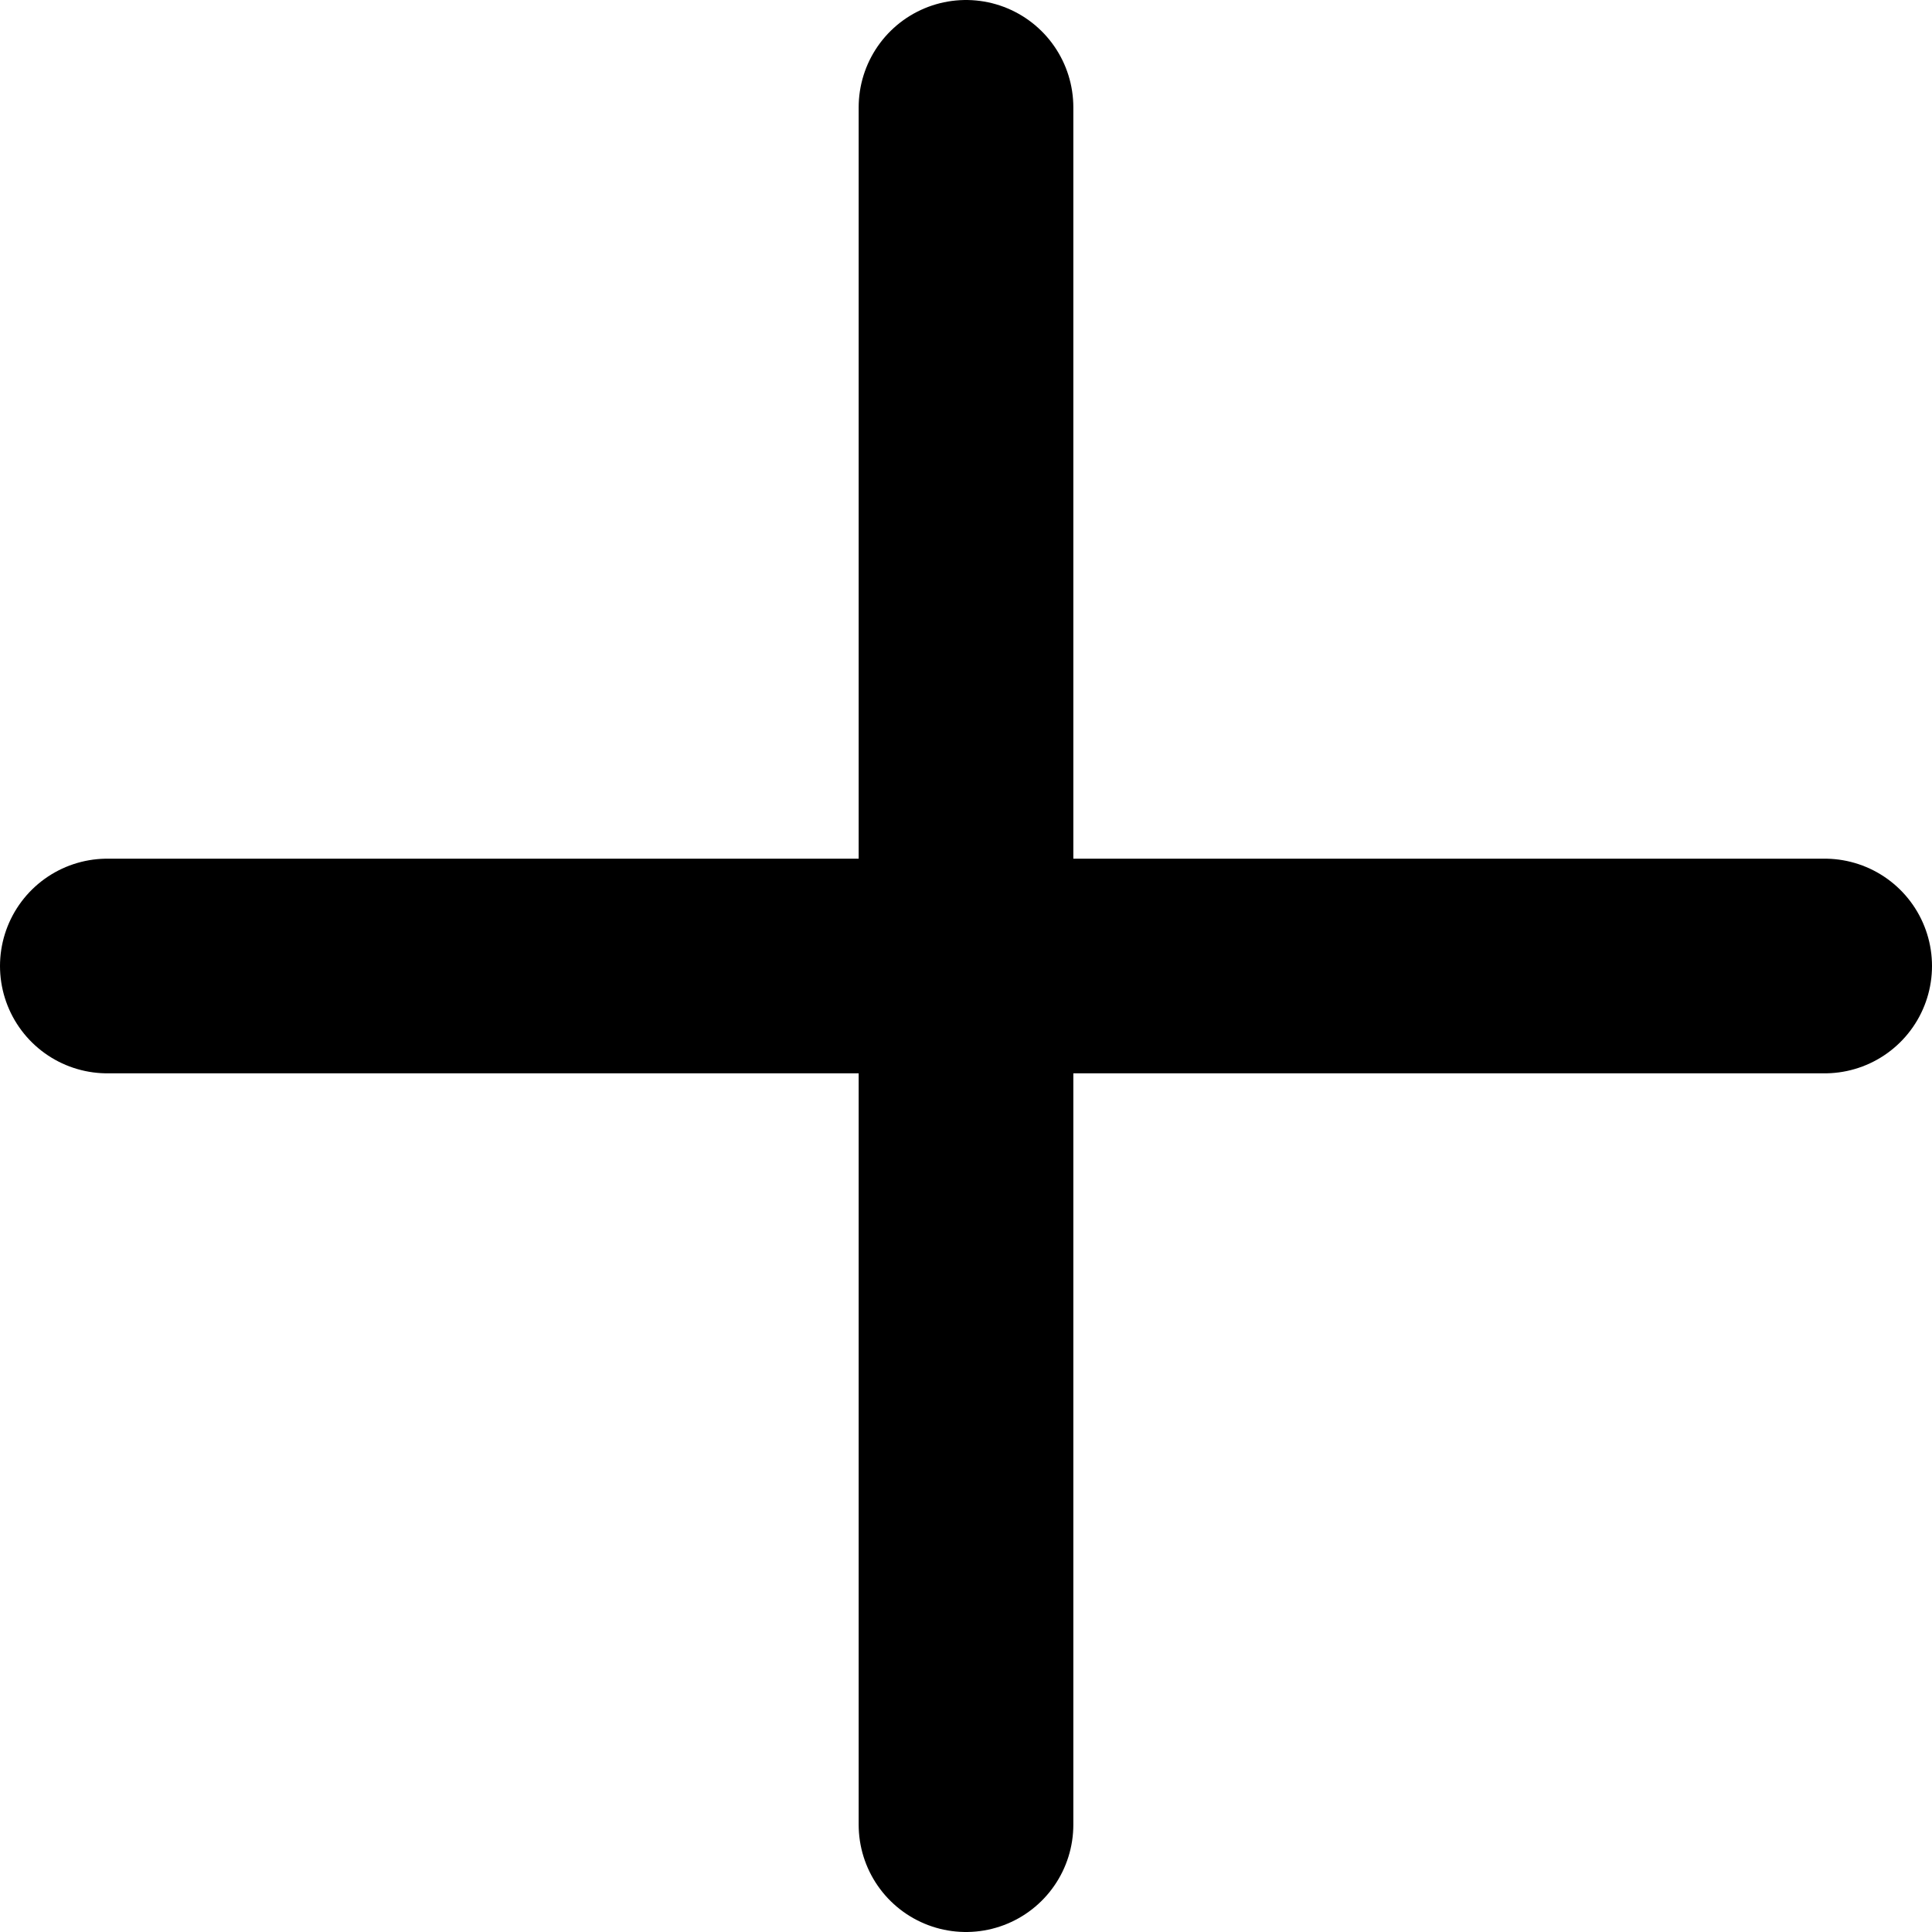
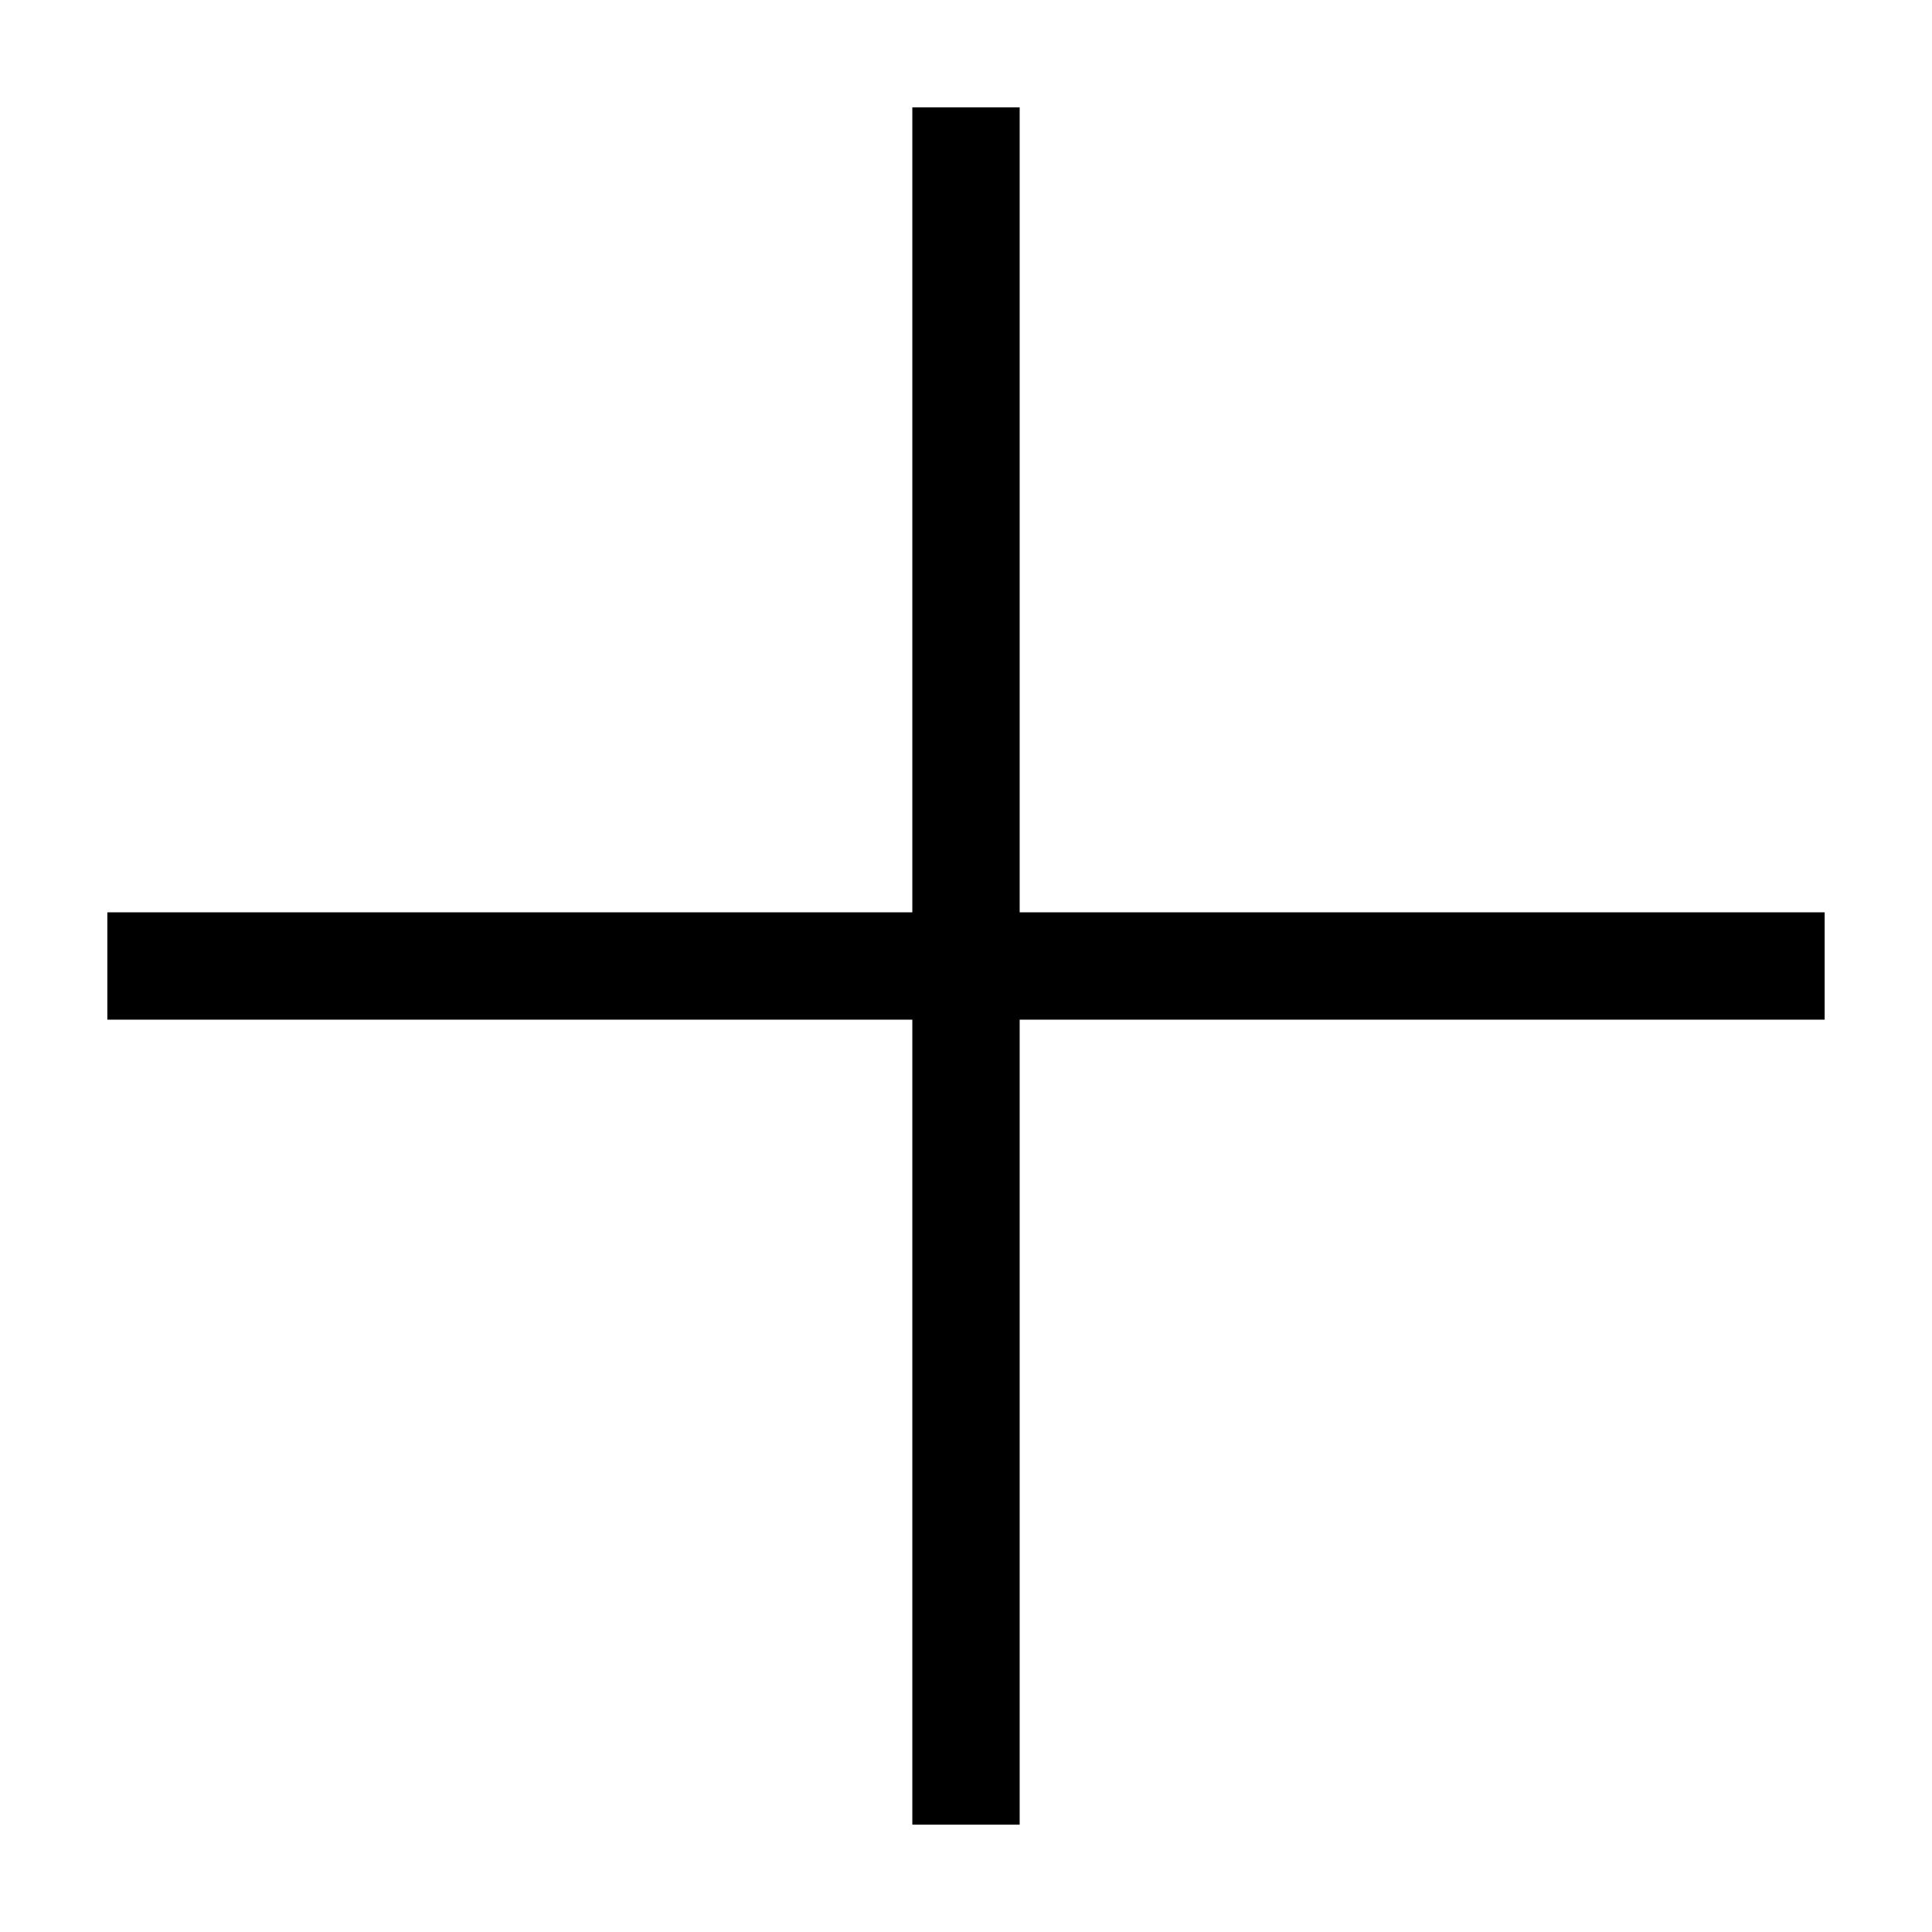
<svg xmlns="http://www.w3.org/2000/svg" viewBox="0 0 18 18">
-   <path d="M20,12H4m8-8V20" transform="translate(-3 -3)" fill="none" stroke="#000" stroke-linecap="round" stroke-linejoin="round" stroke-width="2" />
+   <path d="M20,12H4m8-8V20" transform="translate(-3 -3)" fill="none" stroke="#000" strokeLinecap="round" strokeLinejoin="round" strokeWidth="2" />
</svg>
